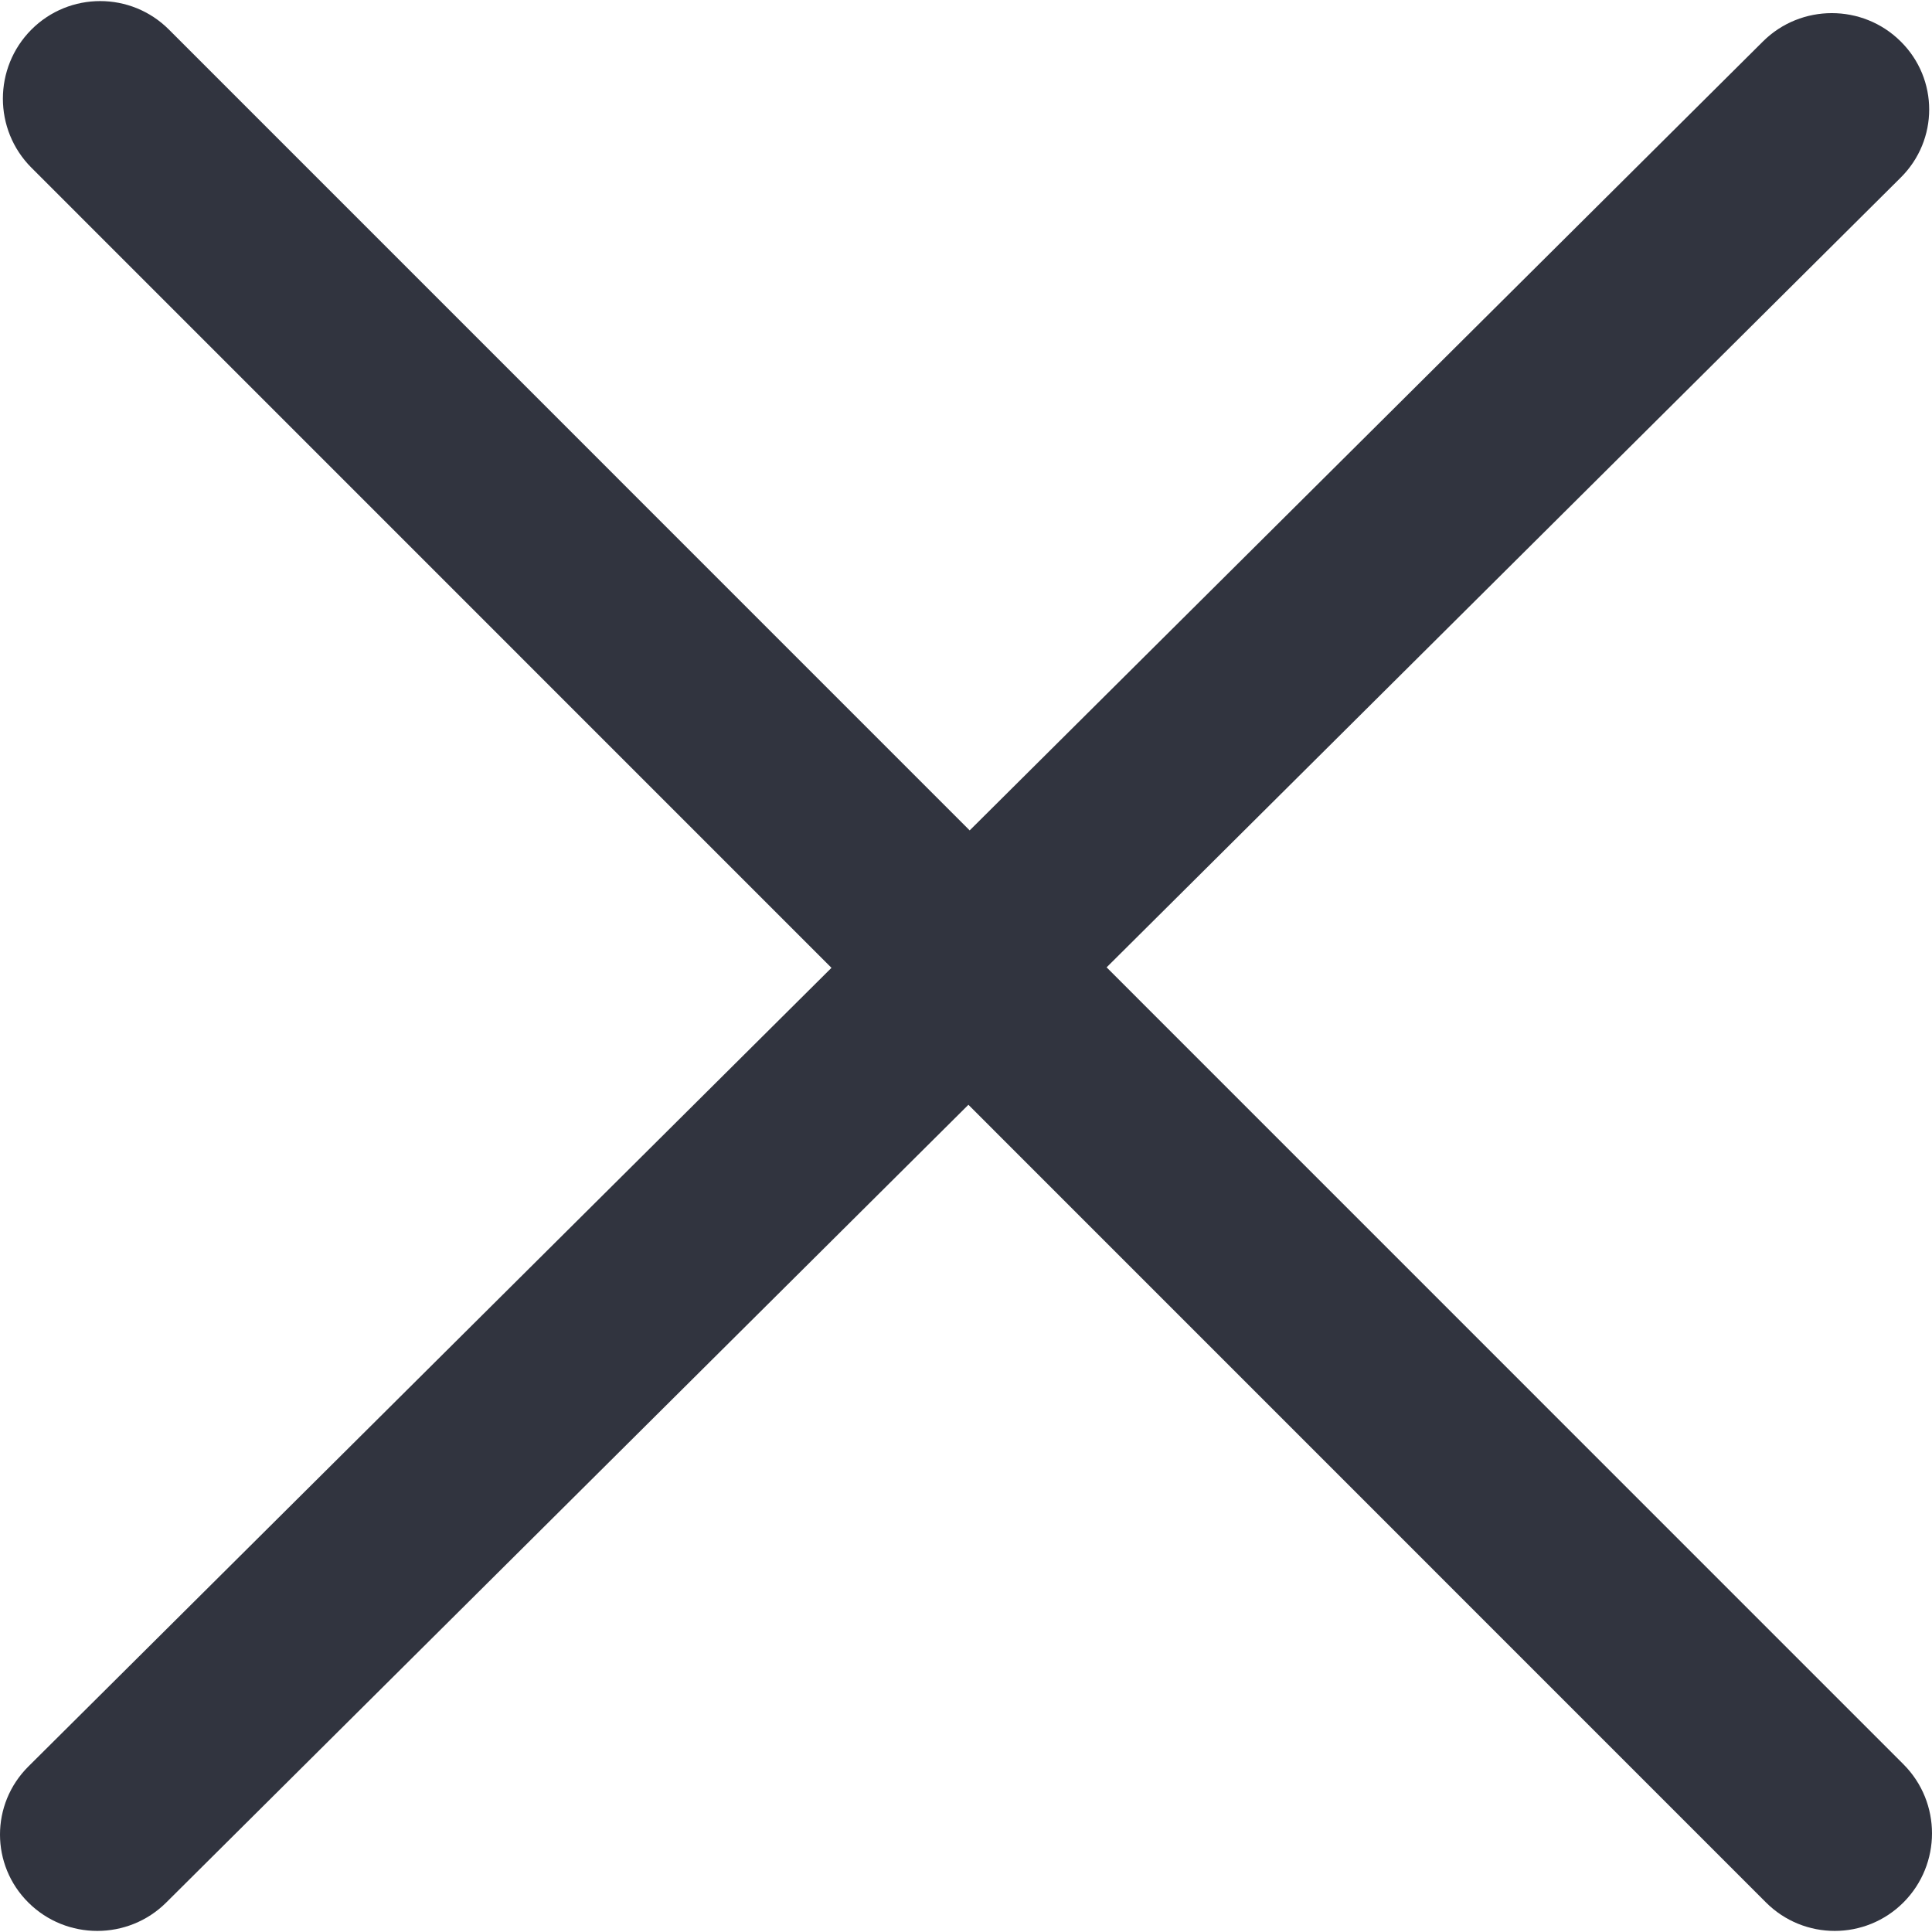
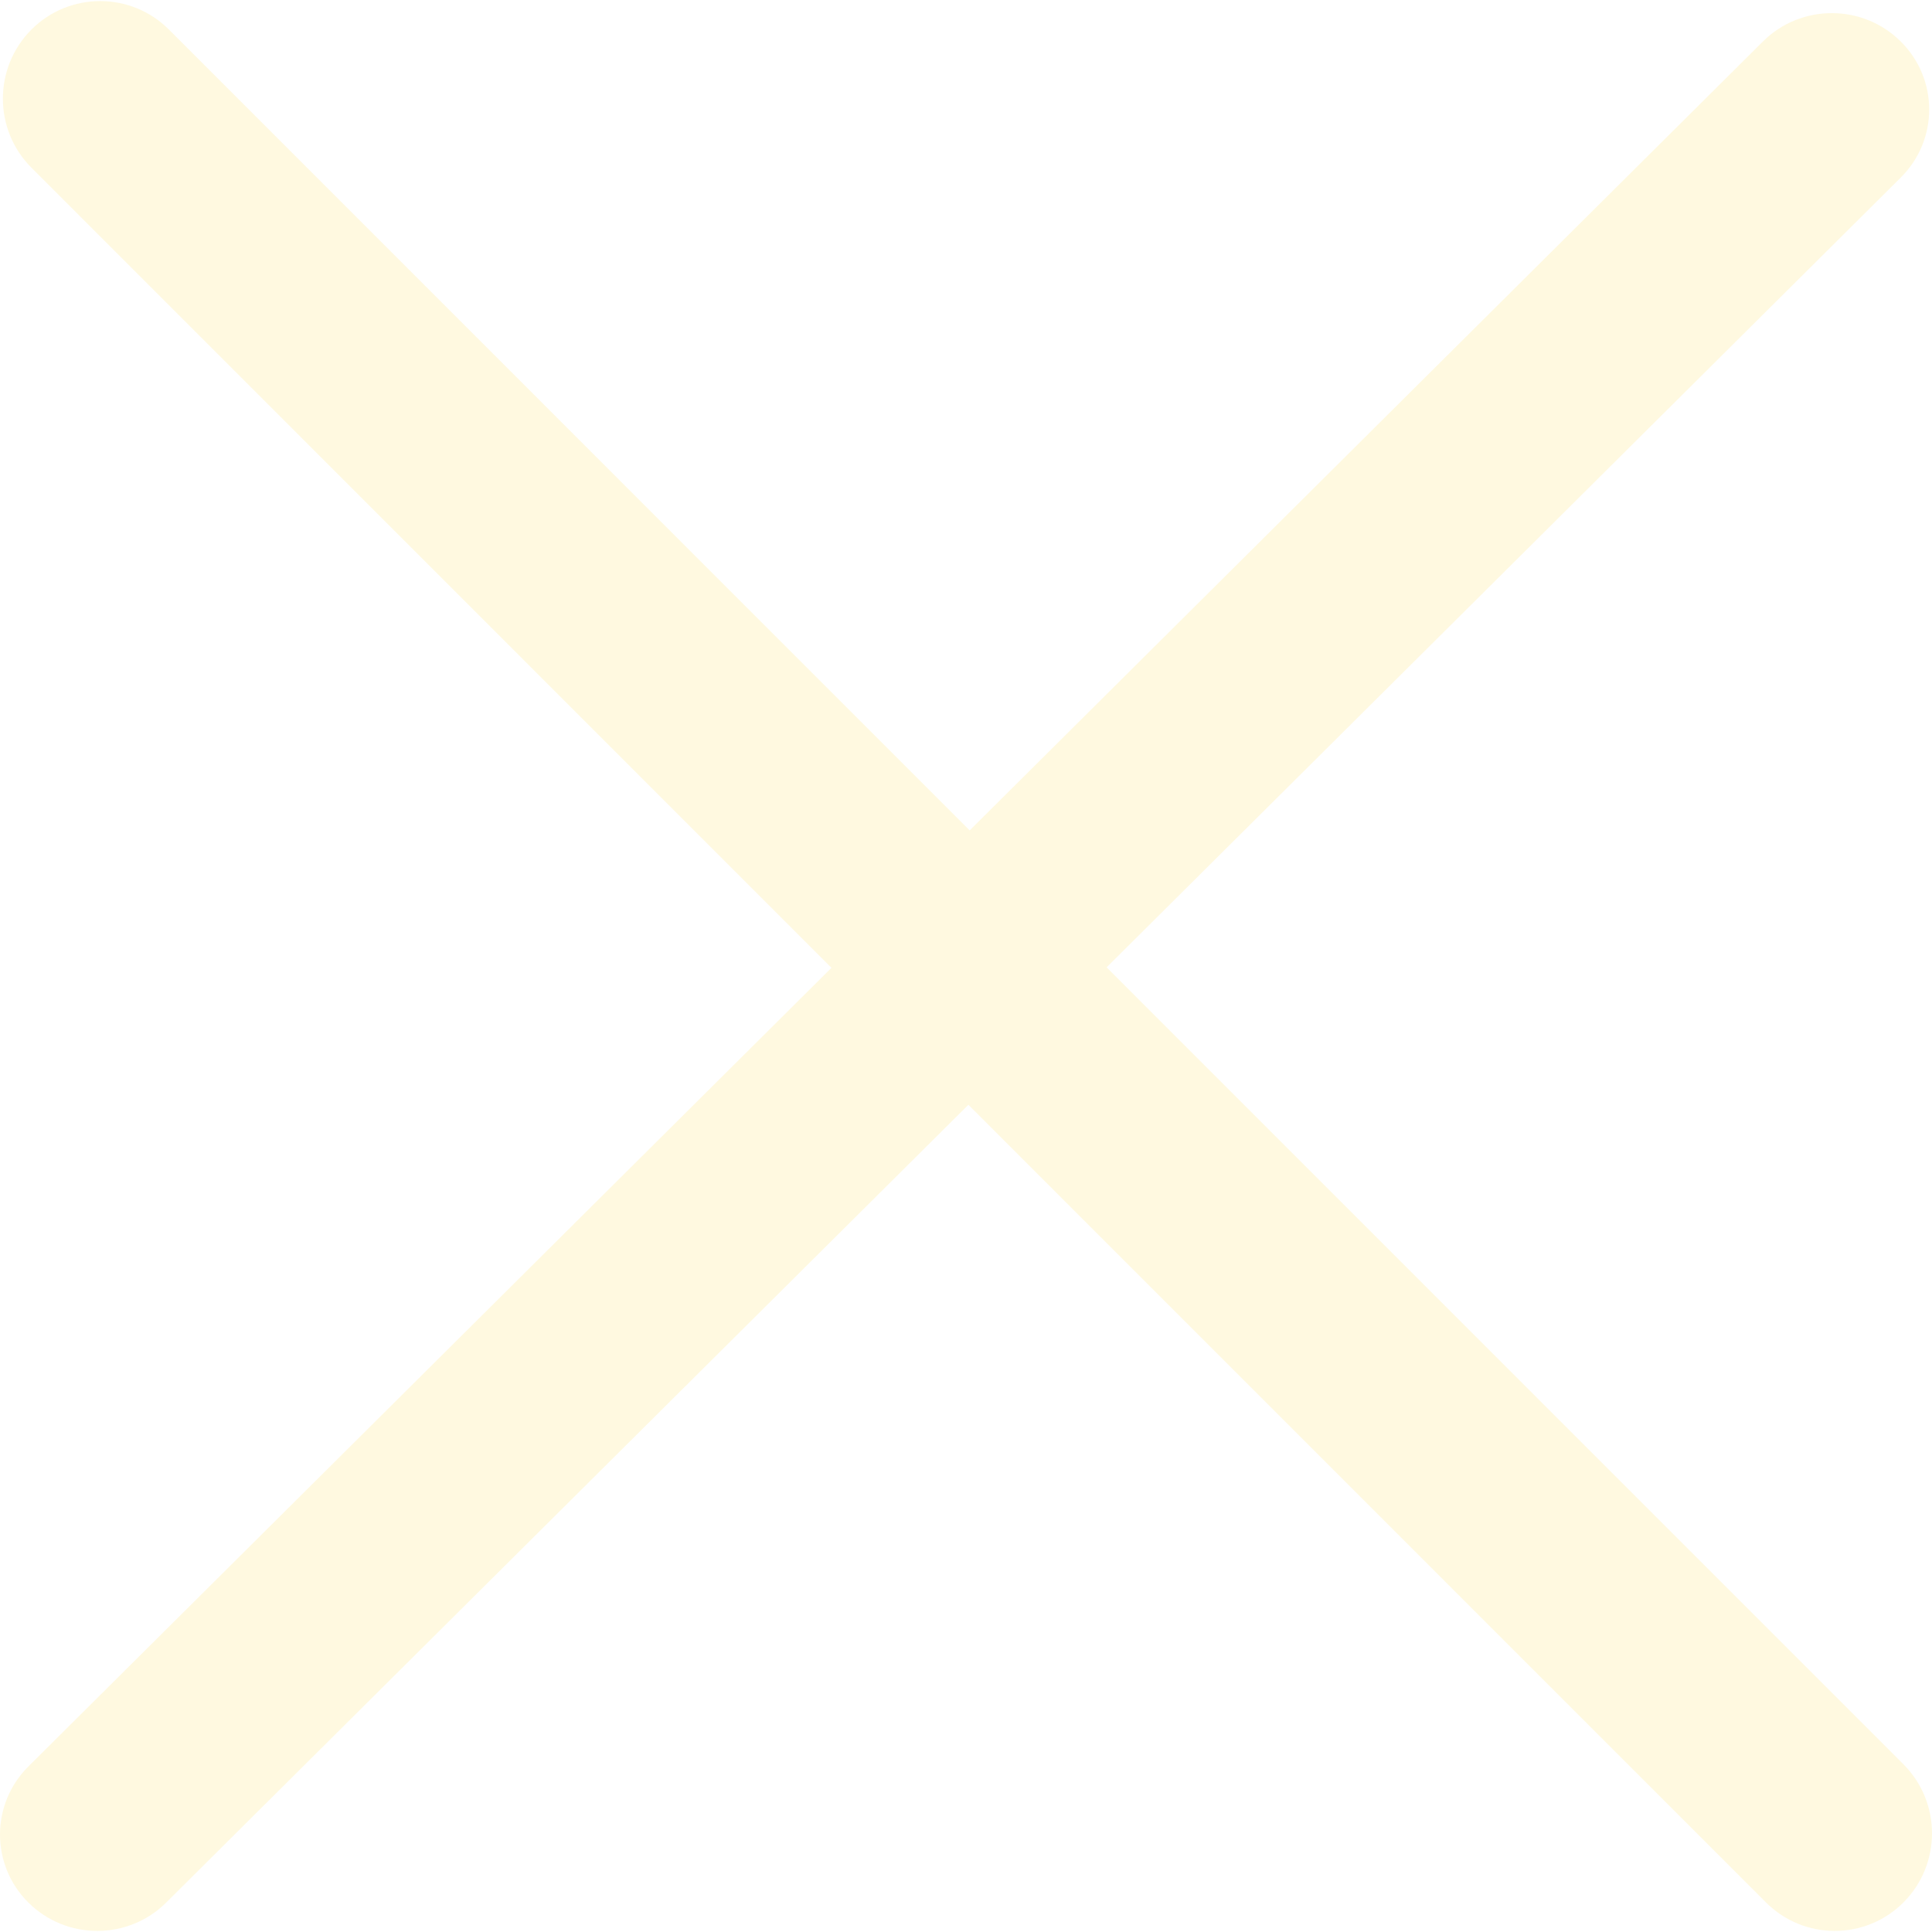
<svg xmlns="http://www.w3.org/2000/svg" version="1.1" x="0px" y="0px" viewBox="0 0 241.171 241.171" style="enable-background:new 0 0 241.171 241.171;" xml:space="preserve" width="512px" height="512px">
-   <path d="M138.138,120.754l99.118-98.576c4.752-4.704,4.752-12.319,0-17.011c-4.74-4.704-12.439-4.704-17.179,0   l-99.033,98.492L21.095,3.699c-4.74-4.752-12.439-4.752-17.179,0c-4.74,4.764-4.74,12.475,0,17.227l99.876,99.888L3.555,220.497   c-4.74,4.704-4.74,12.319,0,17.011c4.74,4.704,12.439,4.704,17.179,0l100.152-99.599l99.551,99.563   c4.74,4.752,12.439,4.752,17.179,0c4.74-4.764,4.74-12.475,0-17.227L138.138,120.754z" class="active-path" fill="#31343F" />
+   <path d="M138.138,120.754l99.118-98.576c4.752-4.704,4.752-12.319,0-17.011c-4.74-4.704-12.439-4.704-17.179,0   l-99.033,98.492L21.095,3.699c-4.74-4.752-12.439-4.752-17.179,0c-4.74,4.764-4.74,12.475,0,17.227l99.876,99.888L3.555,220.497   c-4.74,4.704-4.74,12.319,0,17.011c4.74,4.704,12.439,4.704,17.179,0l100.152-99.599l99.551,99.563   c4.74,4.752,12.439,4.752,17.179,0c4.74-4.764,4.74-12.475,0-17.227L138.138,120.754z" class="active-path" fill="#fff9e0" />
</svg>
